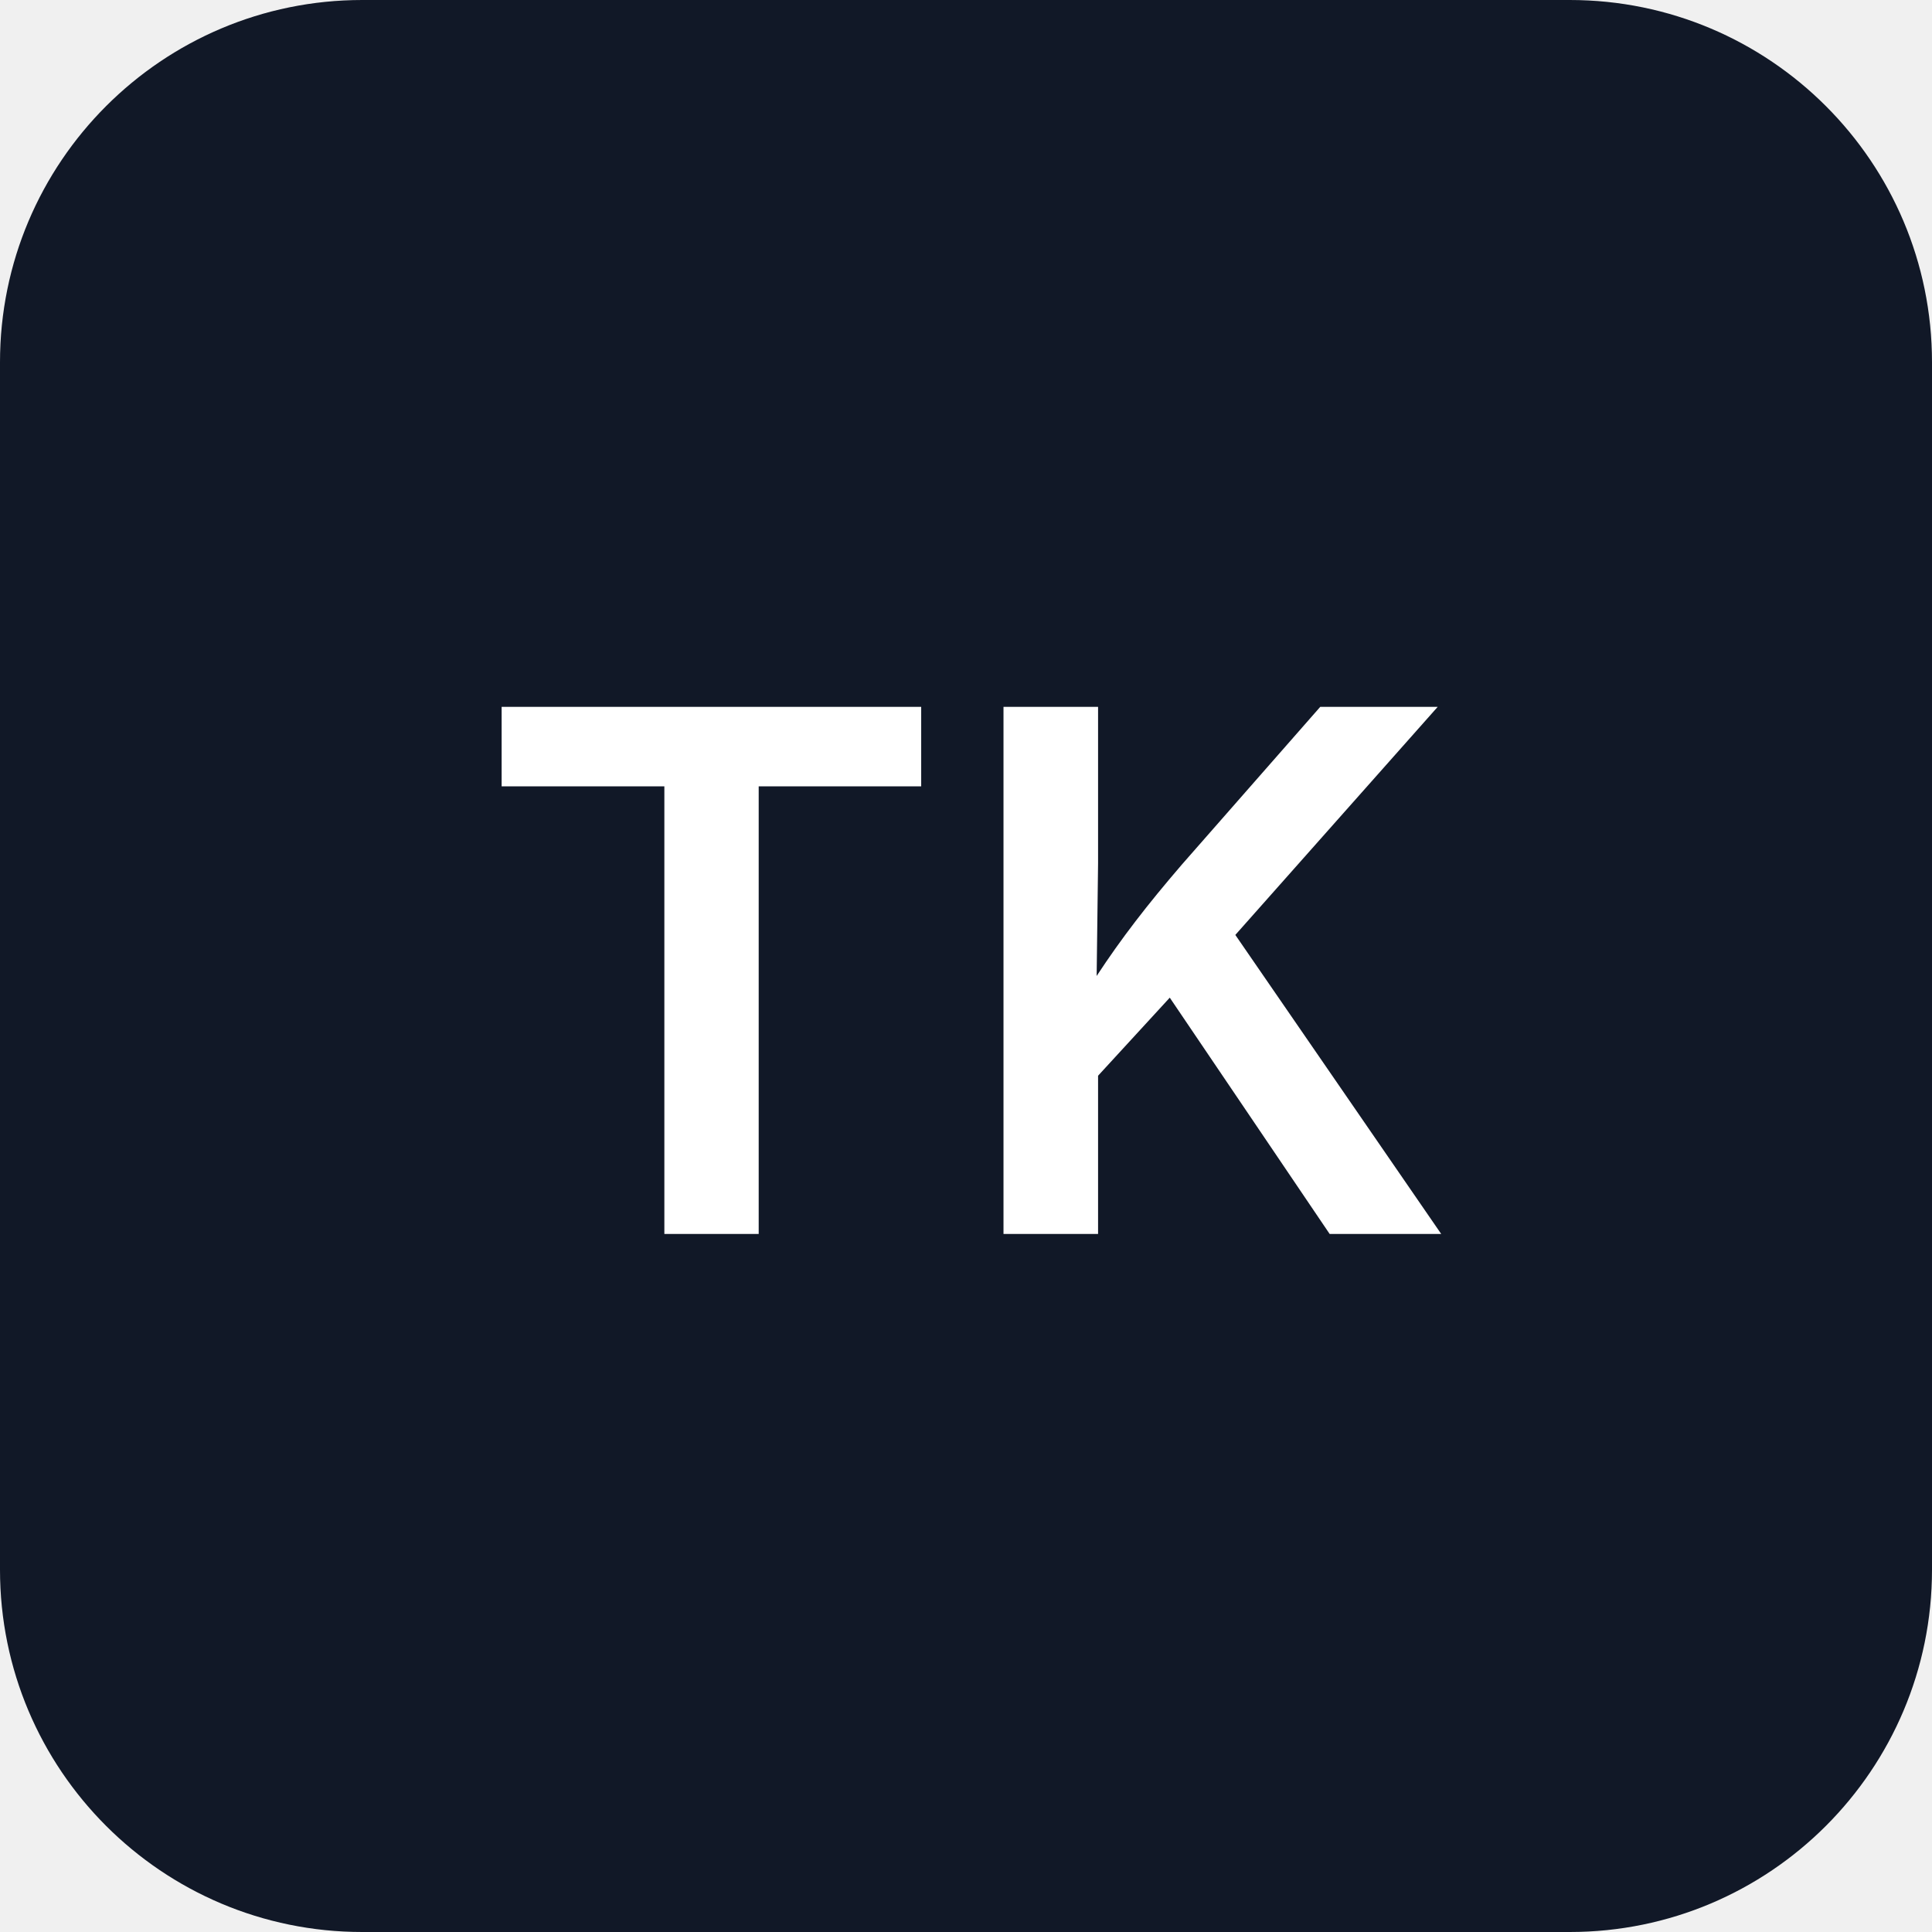
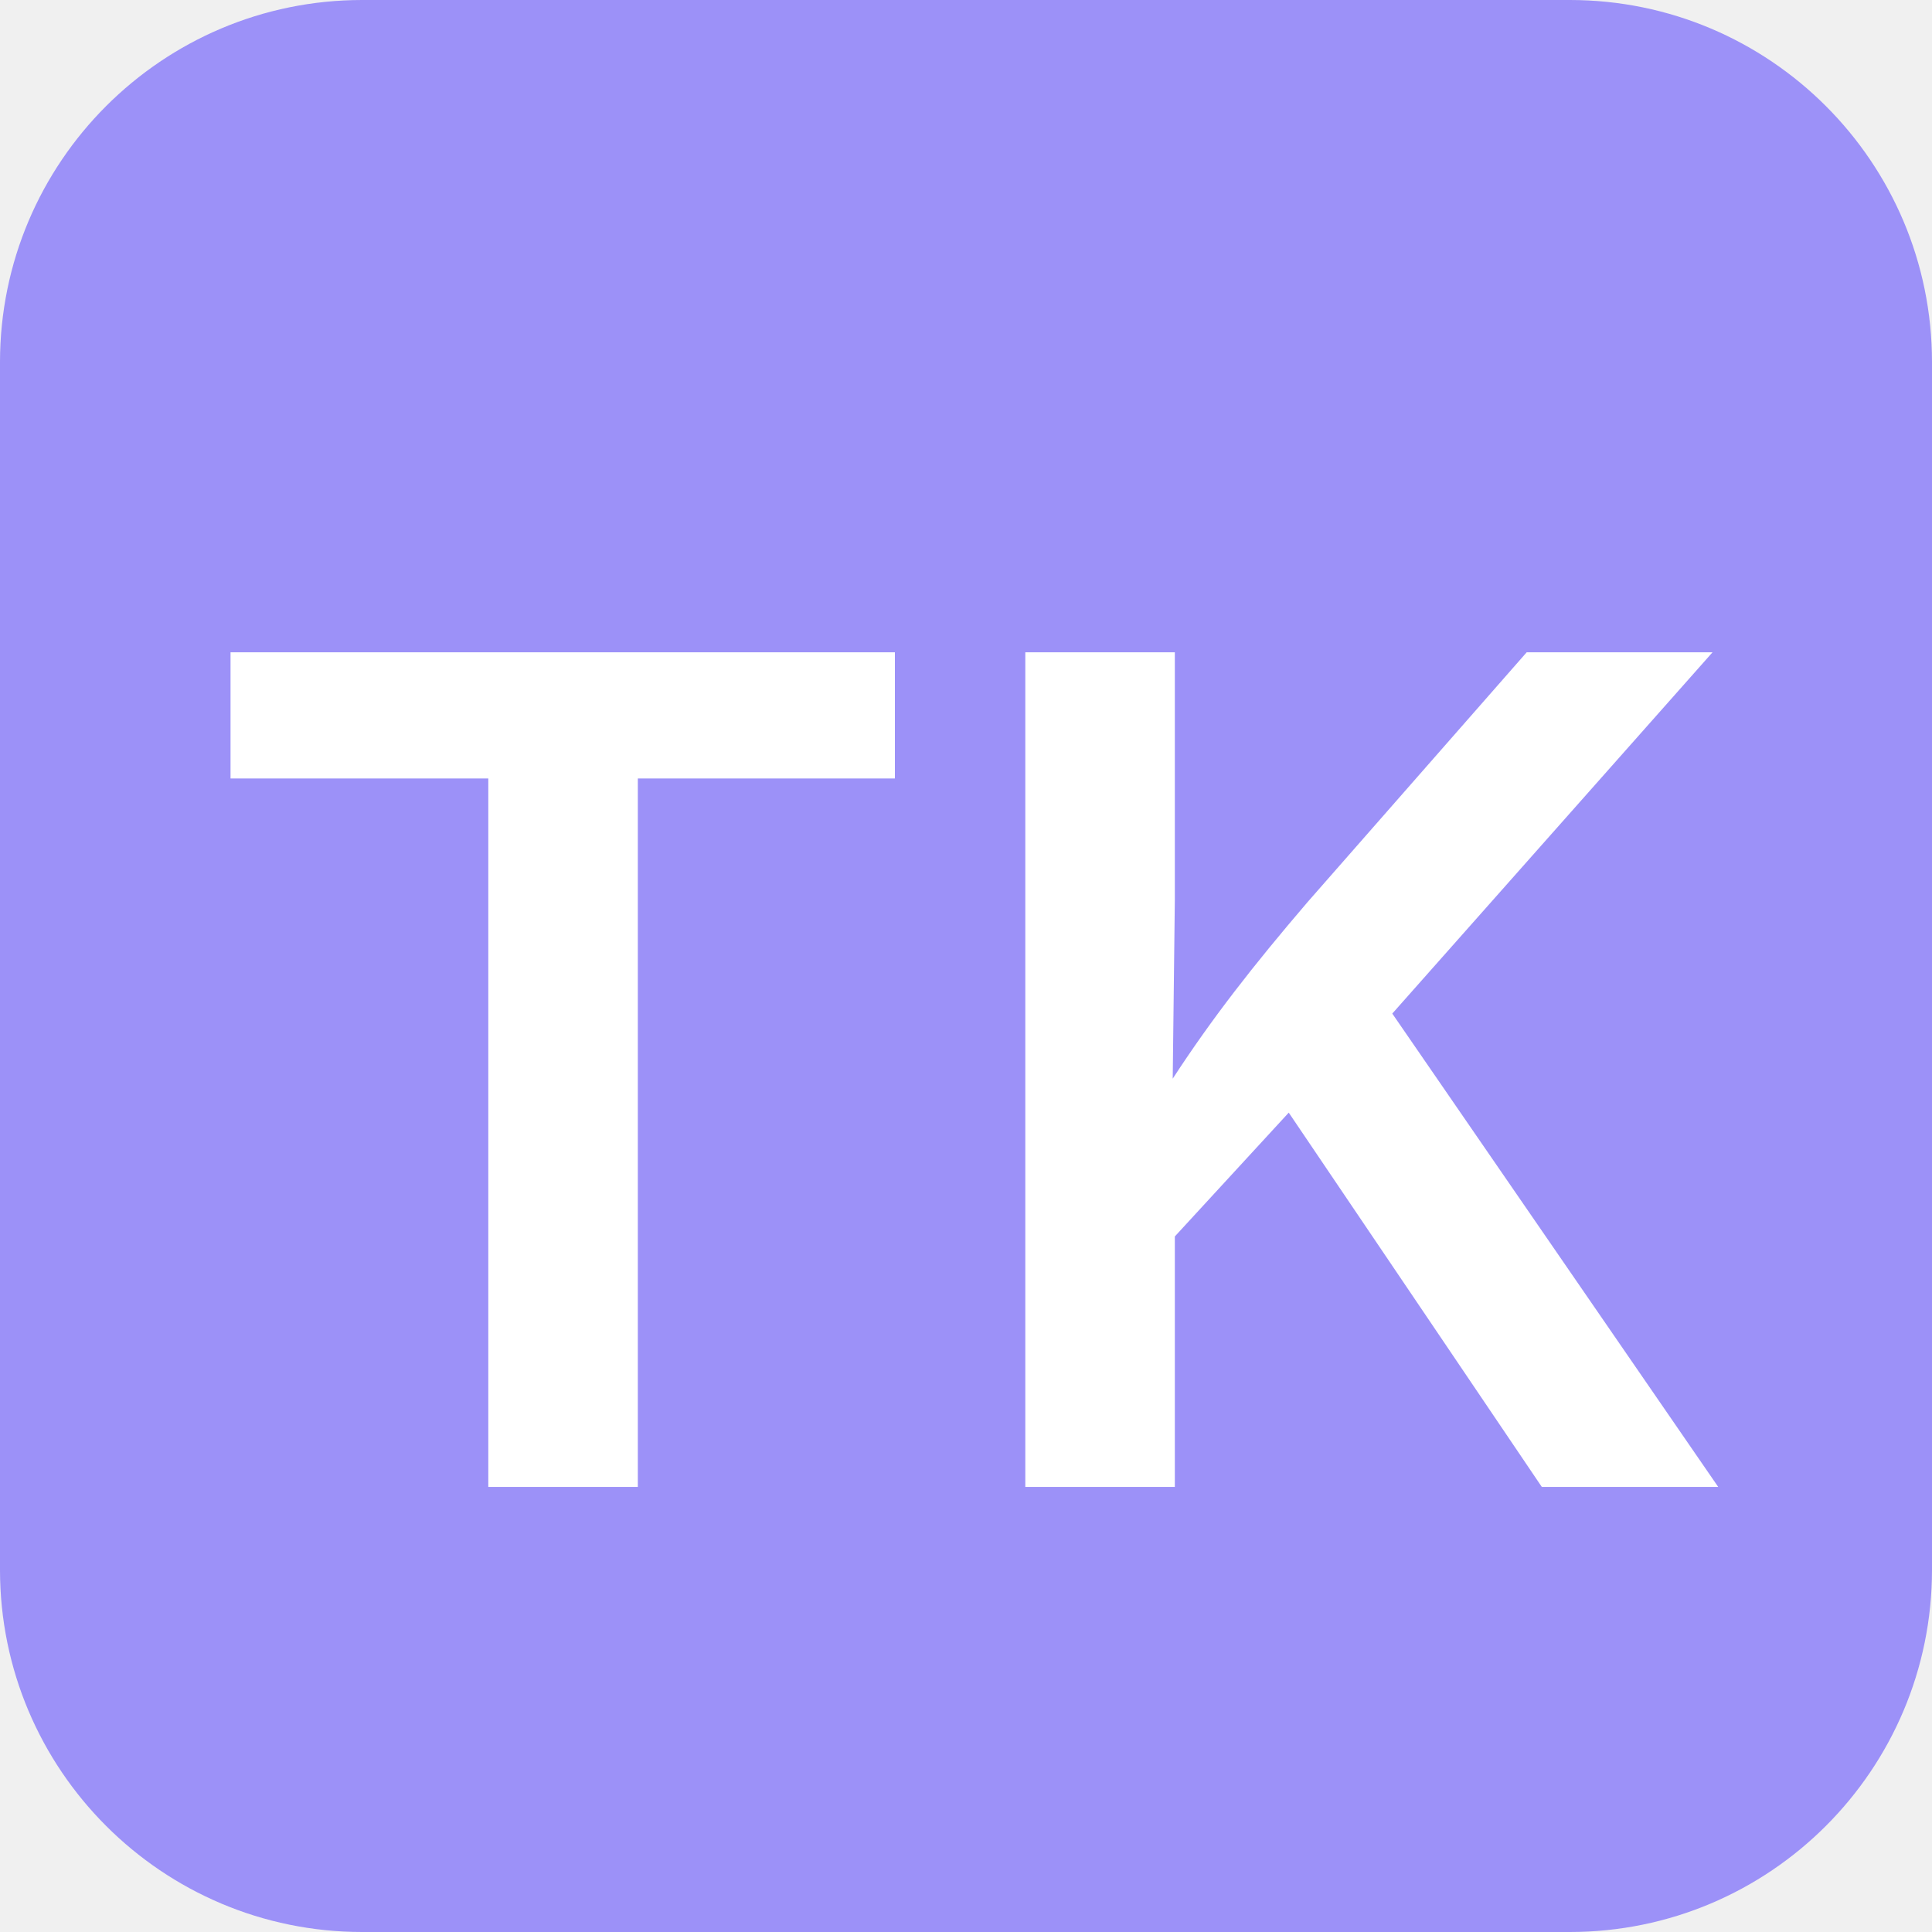
<svg xmlns="http://www.w3.org/2000/svg" width="128" height="128" viewBox="0 0 128 128">
-   <rect width="128" height="128" rx="24" fill="#111827" />
-   <text x="50%" y="50%" dominant-baseline="middle" text-anchor="middle" font-family="Inter, Arial, sans-serif" font-size="48" font-weight="600" fill="#ffffff">
+   <rect width="128" height="128" rx="24" fill="#4833ff80" />
+   <text x="50%" y="55%" dominant-baseline="middle" text-anchor="middle" font-family="Inter, Arial, sans-serif" font-size="76" font-weight="600" fill="#ffffff">
    TK
  </text>
</svg>
